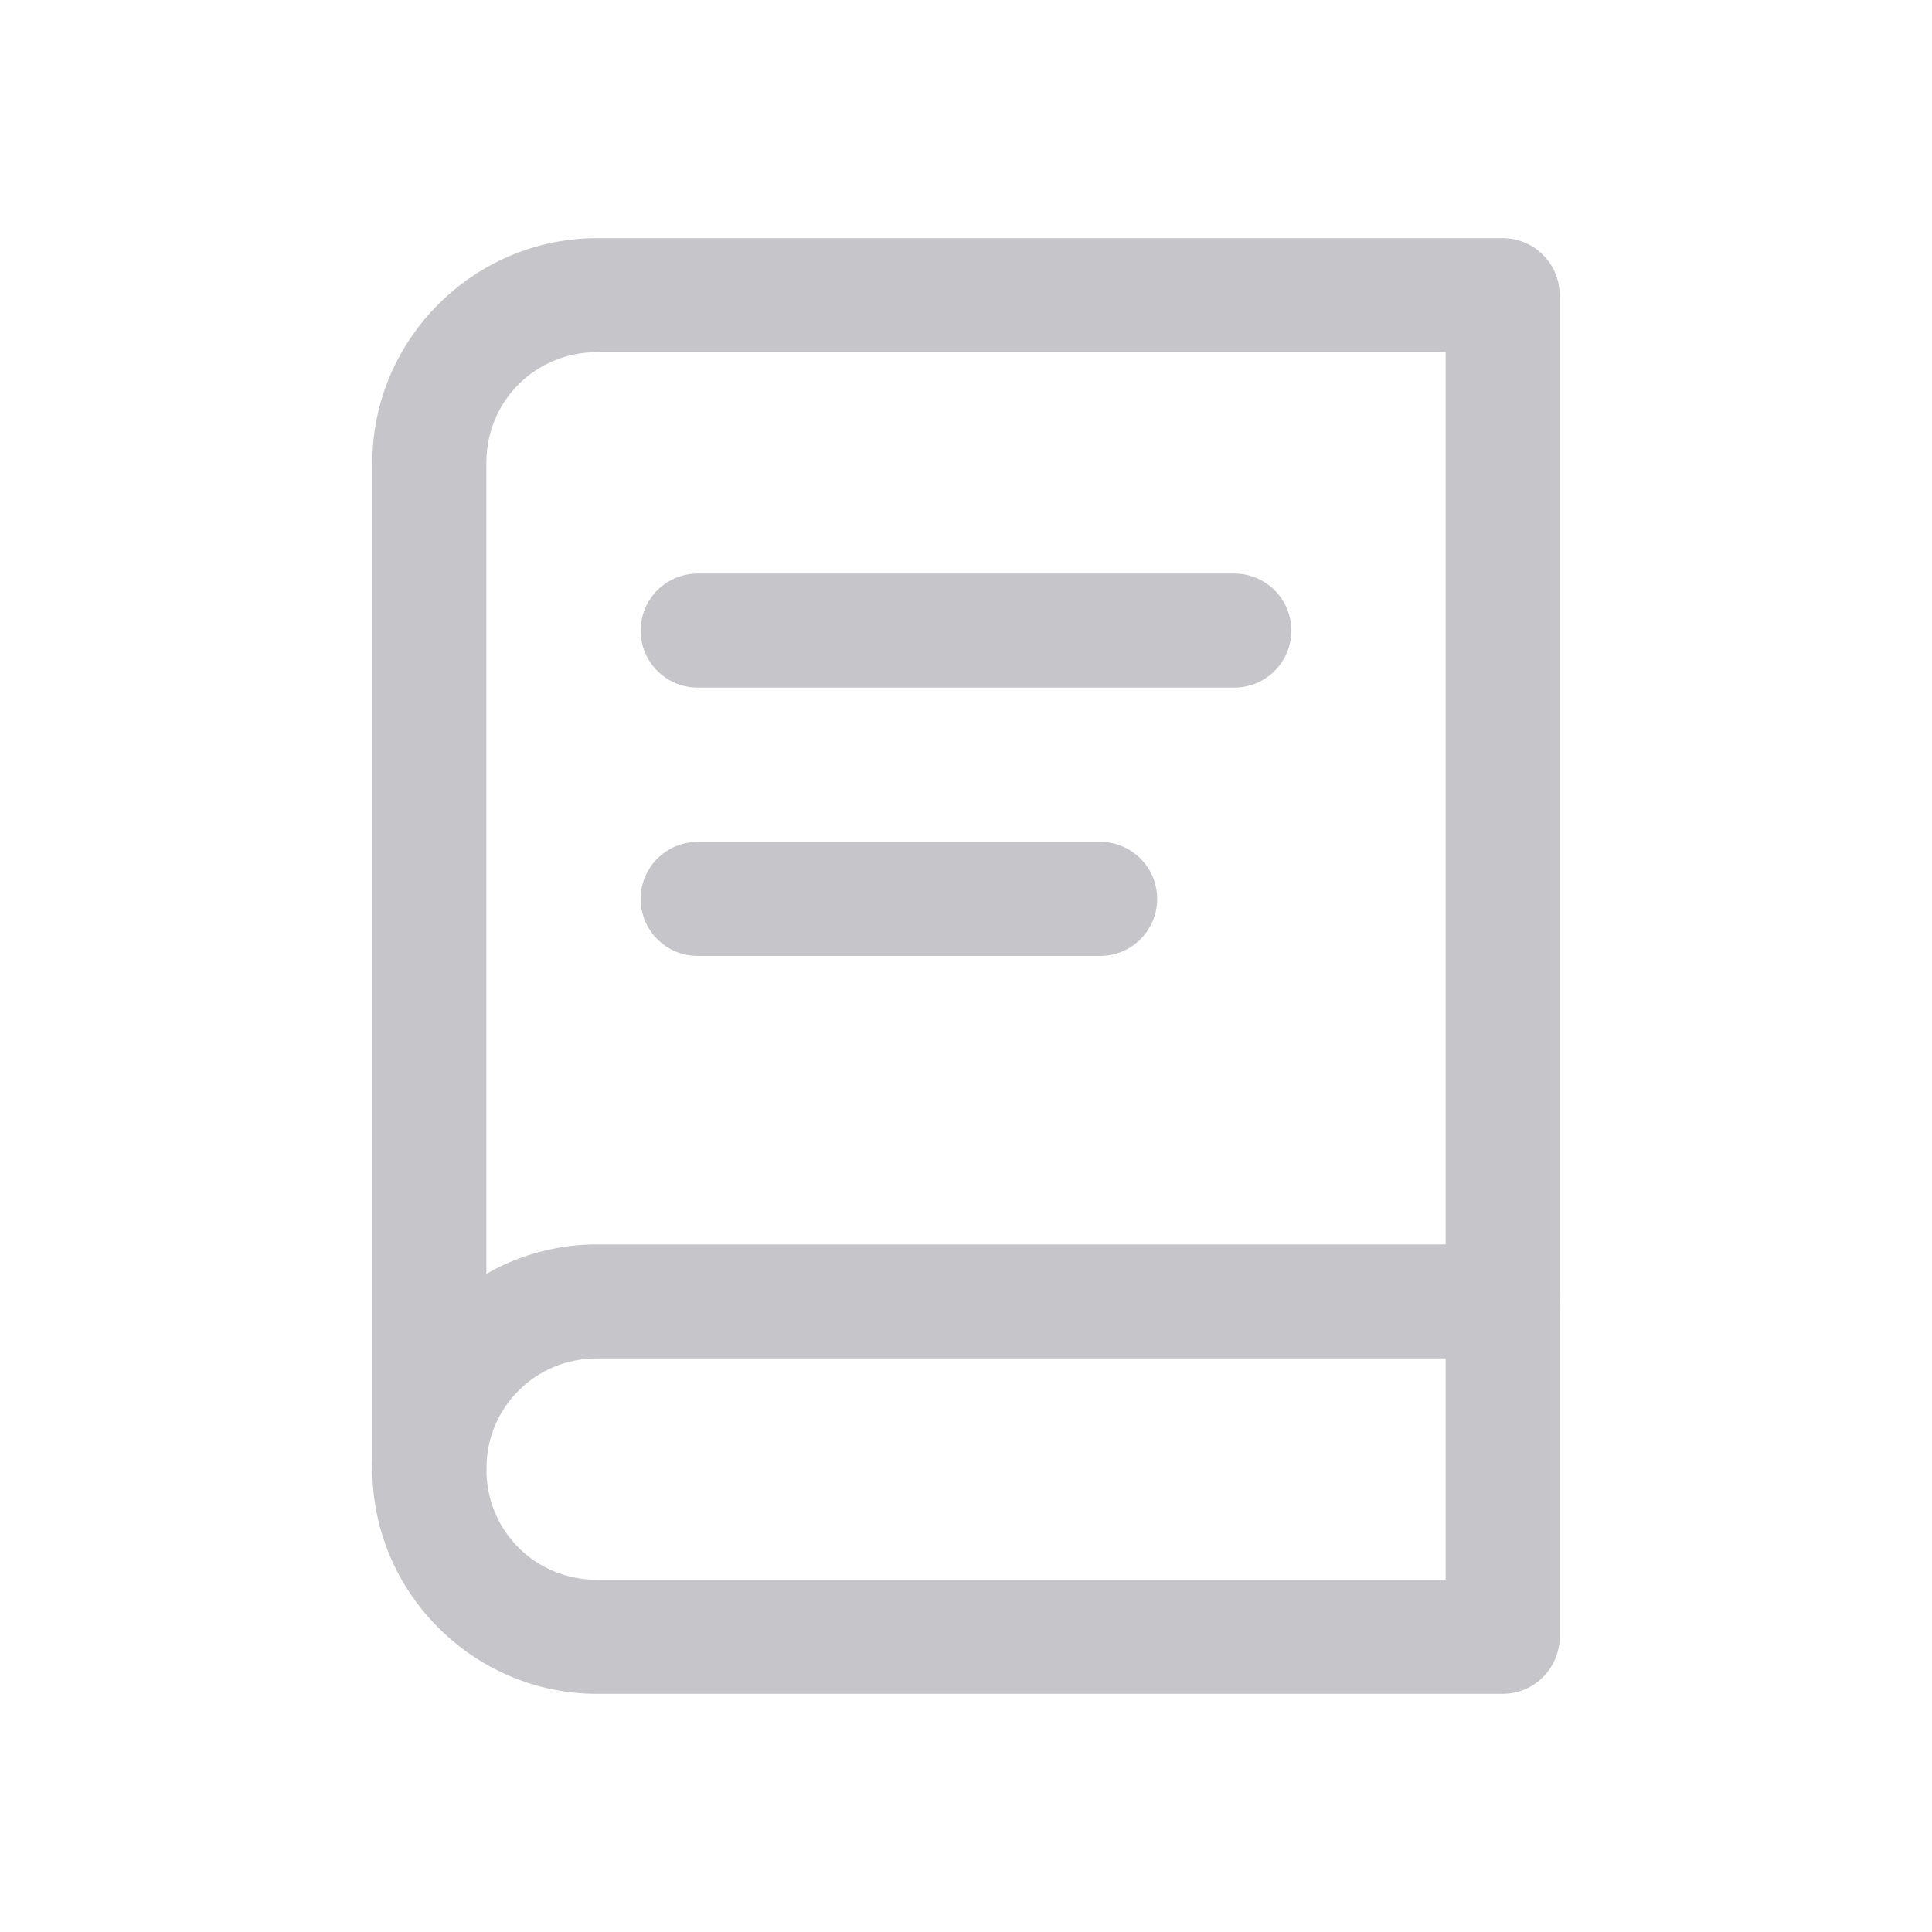
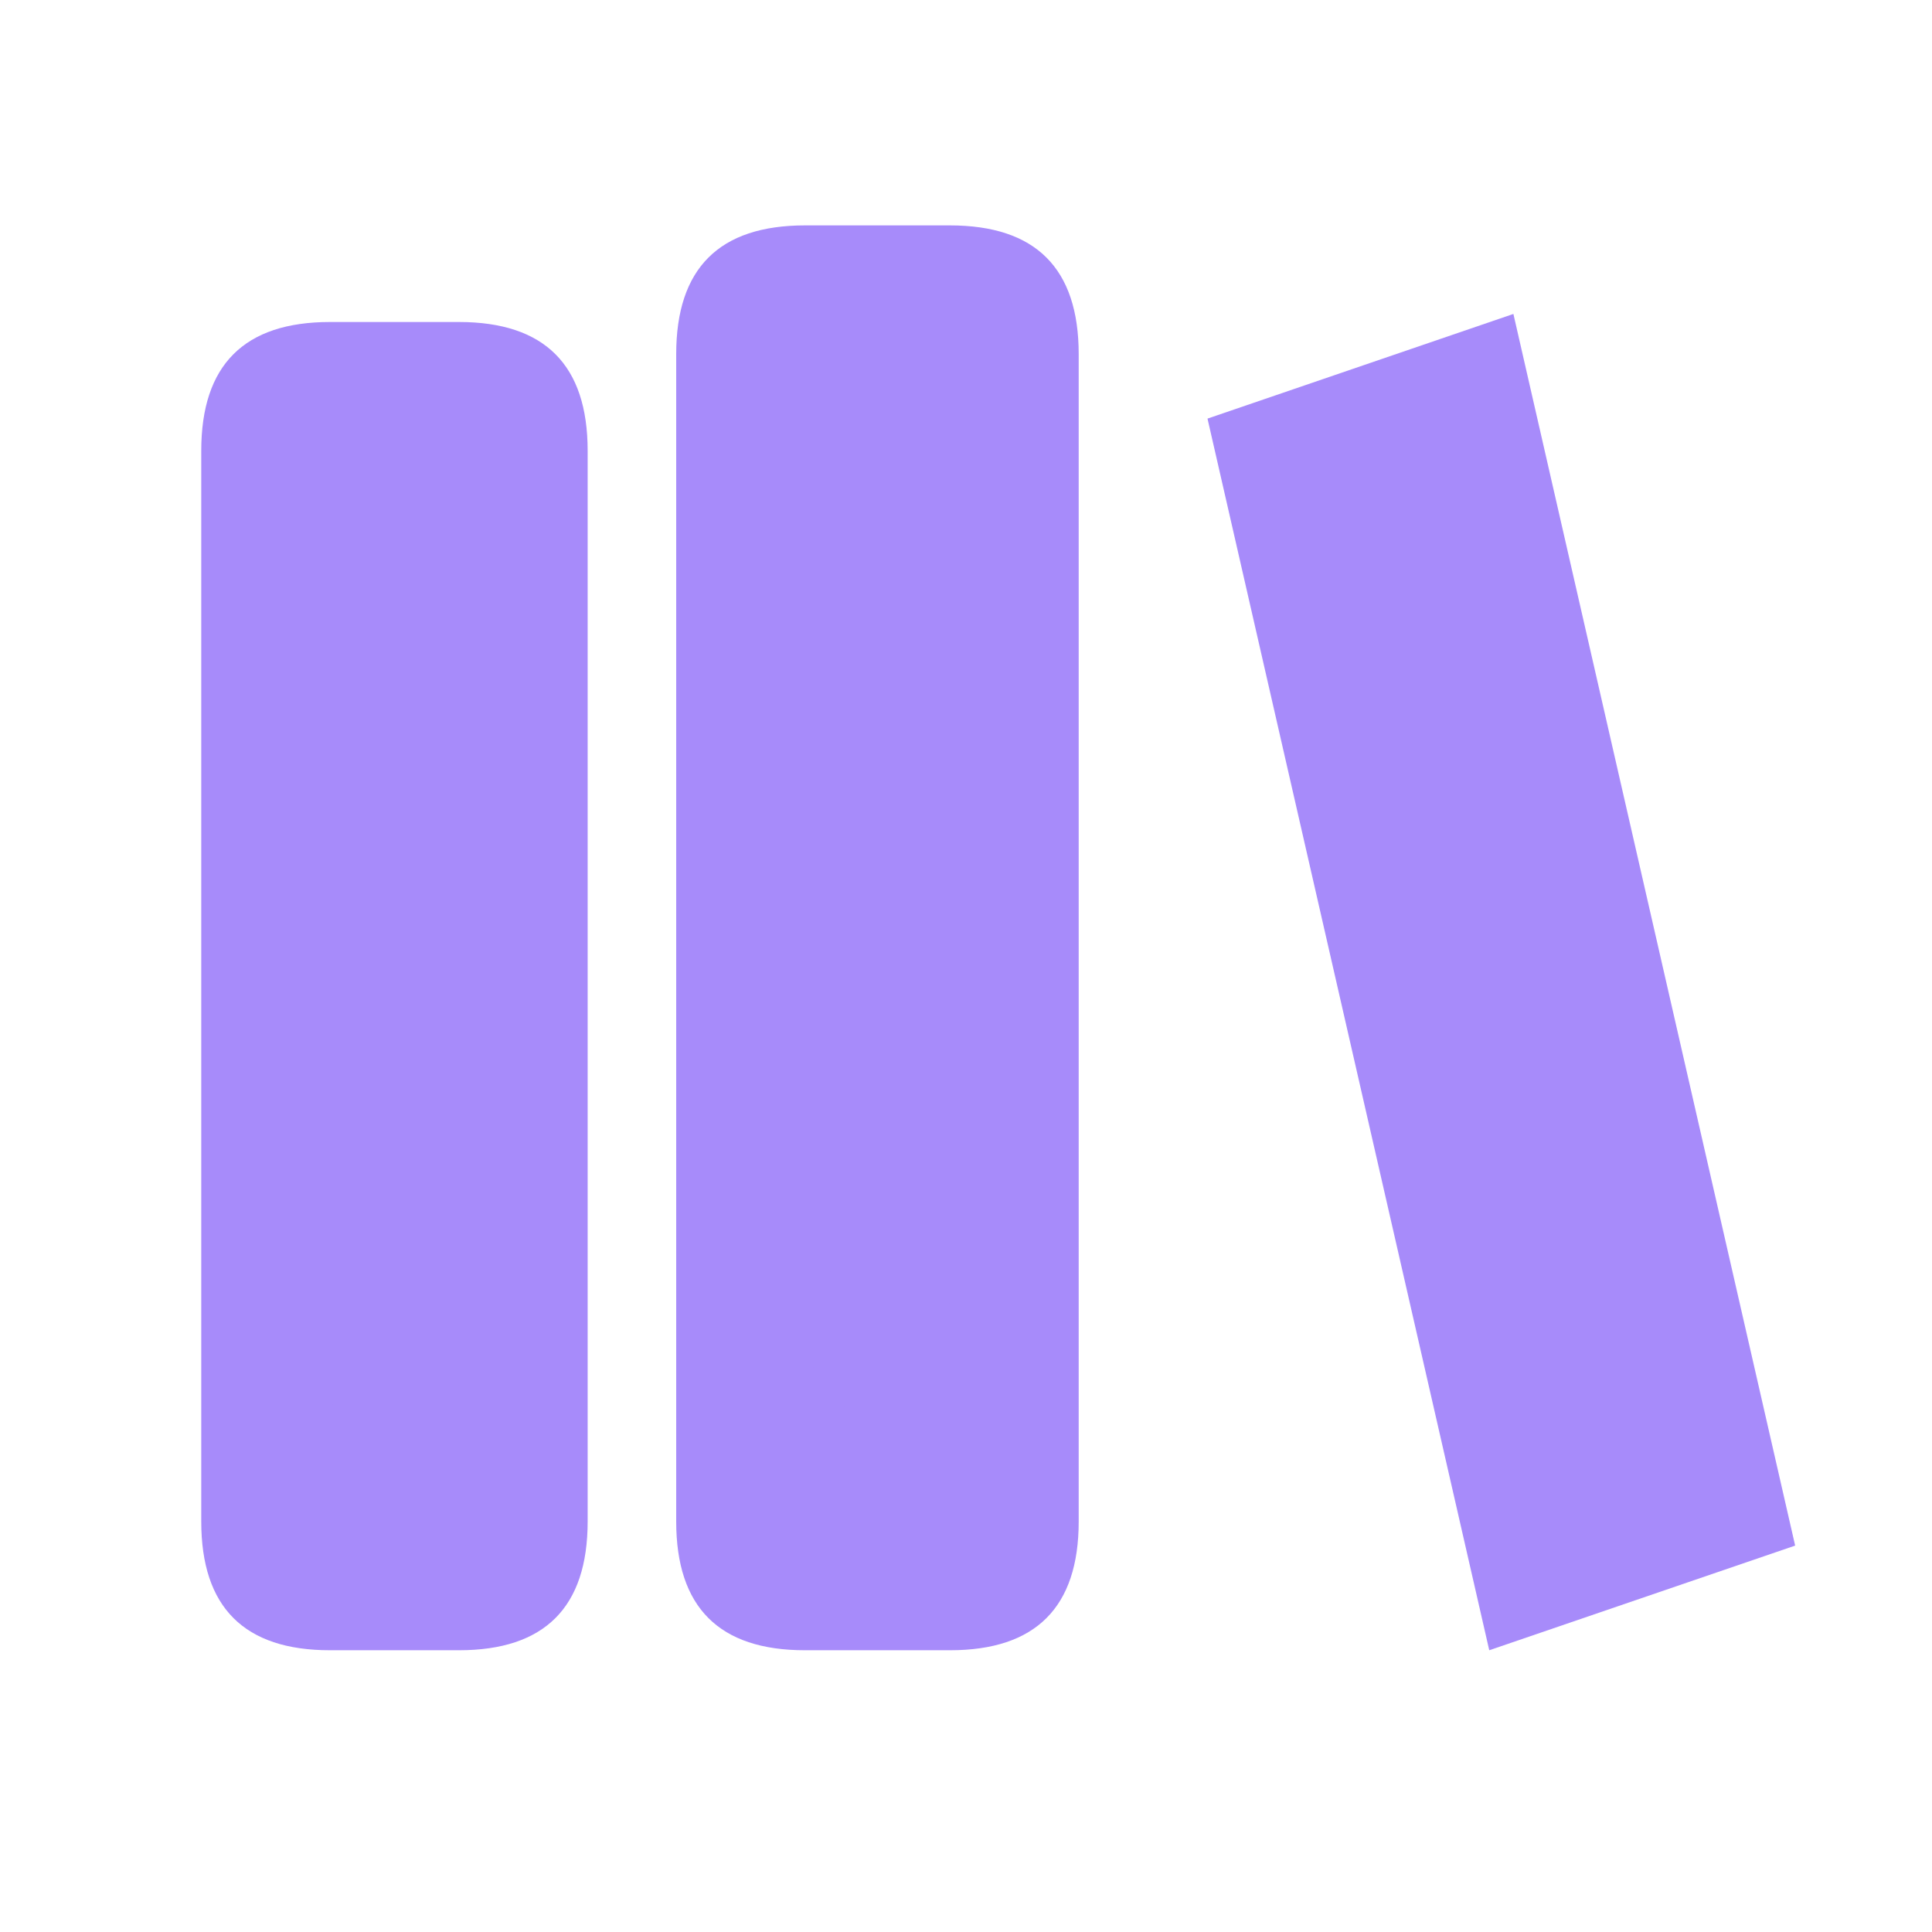
- <svg xmlns="http://www.w3.org/2000/svg" viewBox="0 0 24 24" fill="#c6c6ca">
-   <g transform="translate(2 2) scale(0.83333)">
-     <path fill="#c6c6ca" d="m 6.5,16.15 c -1.84,0 -3.35,1.51 -3.35,3.35 A 0.85,0.85 0 0 0 4,20.35 0.85,0.85 0 0 0 4.85,19.5 c 0,-0.921 0.729,-1.65 1.65,-1.65 H 20 A 0.85,0.85 0 0 0 20.85,17 0.85,0.85 0 0 0 20,16.15 Z" />
-     <path fill="#c6c6ca" d="M 6.5,1.15 C 4.66,1.15 3.15,2.66 3.15,4.5 v 15 c 0,1.84 1.51,3.35 3.35,3.35 H 20 A 0.85,0.85 0 0 0 20.85,22 V 2 A 0.85,0.85 0 0 0 20,1.15 Z m 0,1.699 H 19.15 V 21.15 H 6.5 C 5.579,21.15 4.85,20.421 4.85,19.5 V 4.5 C 4.85,3.579 5.579,2.85 6.5,2.85 Z" />
-     <path fill="#c6c6ca" d="M 8,6.15 A 0.85,0.85 0 0 0 7.15,7 0.85,0.85 0 0 0 8,7.85 h 8 A 0.85,0.85 0 0 0 16.85,7 0.85,0.85 0 0 0 16,6.15 Z" />
-     <path fill="#c6c6ca" d="M 8,10.15 A 0.85,0.85 0 0 0 7.15,11 0.85,0.85 0 0 0 8,11.85 h 6 A 0.85,0.85 0 0 0 14.85,11 0.85,0.85 0 0 0 14,10.15 Z" />
-   </g>
+ <svg xmlns="http://www.w3.org/2000/svg" viewBox="0 0 24 24">
+   <path fill="#a78bfa" d="M4.1 4H5.7Q7.3 4 7.3 5.6V18.9Q7.3 20.5 5.7 20.5H4.1Q2.5 20.5 2.5 18.9V5.6Q2.5 4 4.1 4Z" />
+   <path fill="#a78bfa" d="M10 2.8H11.8Q13.4 2.8 13.4 4.4V18.9Q13.4 20.5 11.8 20.5H10Q8.4 20.5 8.4 18.9V4.4Q8.4 2.8 10 2.8Z" />
+   <path fill="#a78bfa" d="M15 5.2L18.8 3.9L22.3 19.2L18.5 20.5Z" />
+   <path fill="#a78bfa" d="M4.7 16H5.1Q5.7 16 5.7 16.6V17.2Q5.7 17.8 5.1 17.8H4.7Q4.1 17.8 4.1 17.2V16.6Q4.1 16 4.7 16Z" />
+   <path fill="#a78bfa" d="M10.7 15.7H11.2Q11.8 15.7 11.8 16.3V16.9Q11.8 17.5 11.2 17.5H10.7Q10.1 17.5 10.1 16.9V16.3Q10.1 15.7 10.7 15.7Z" />
</svg>
